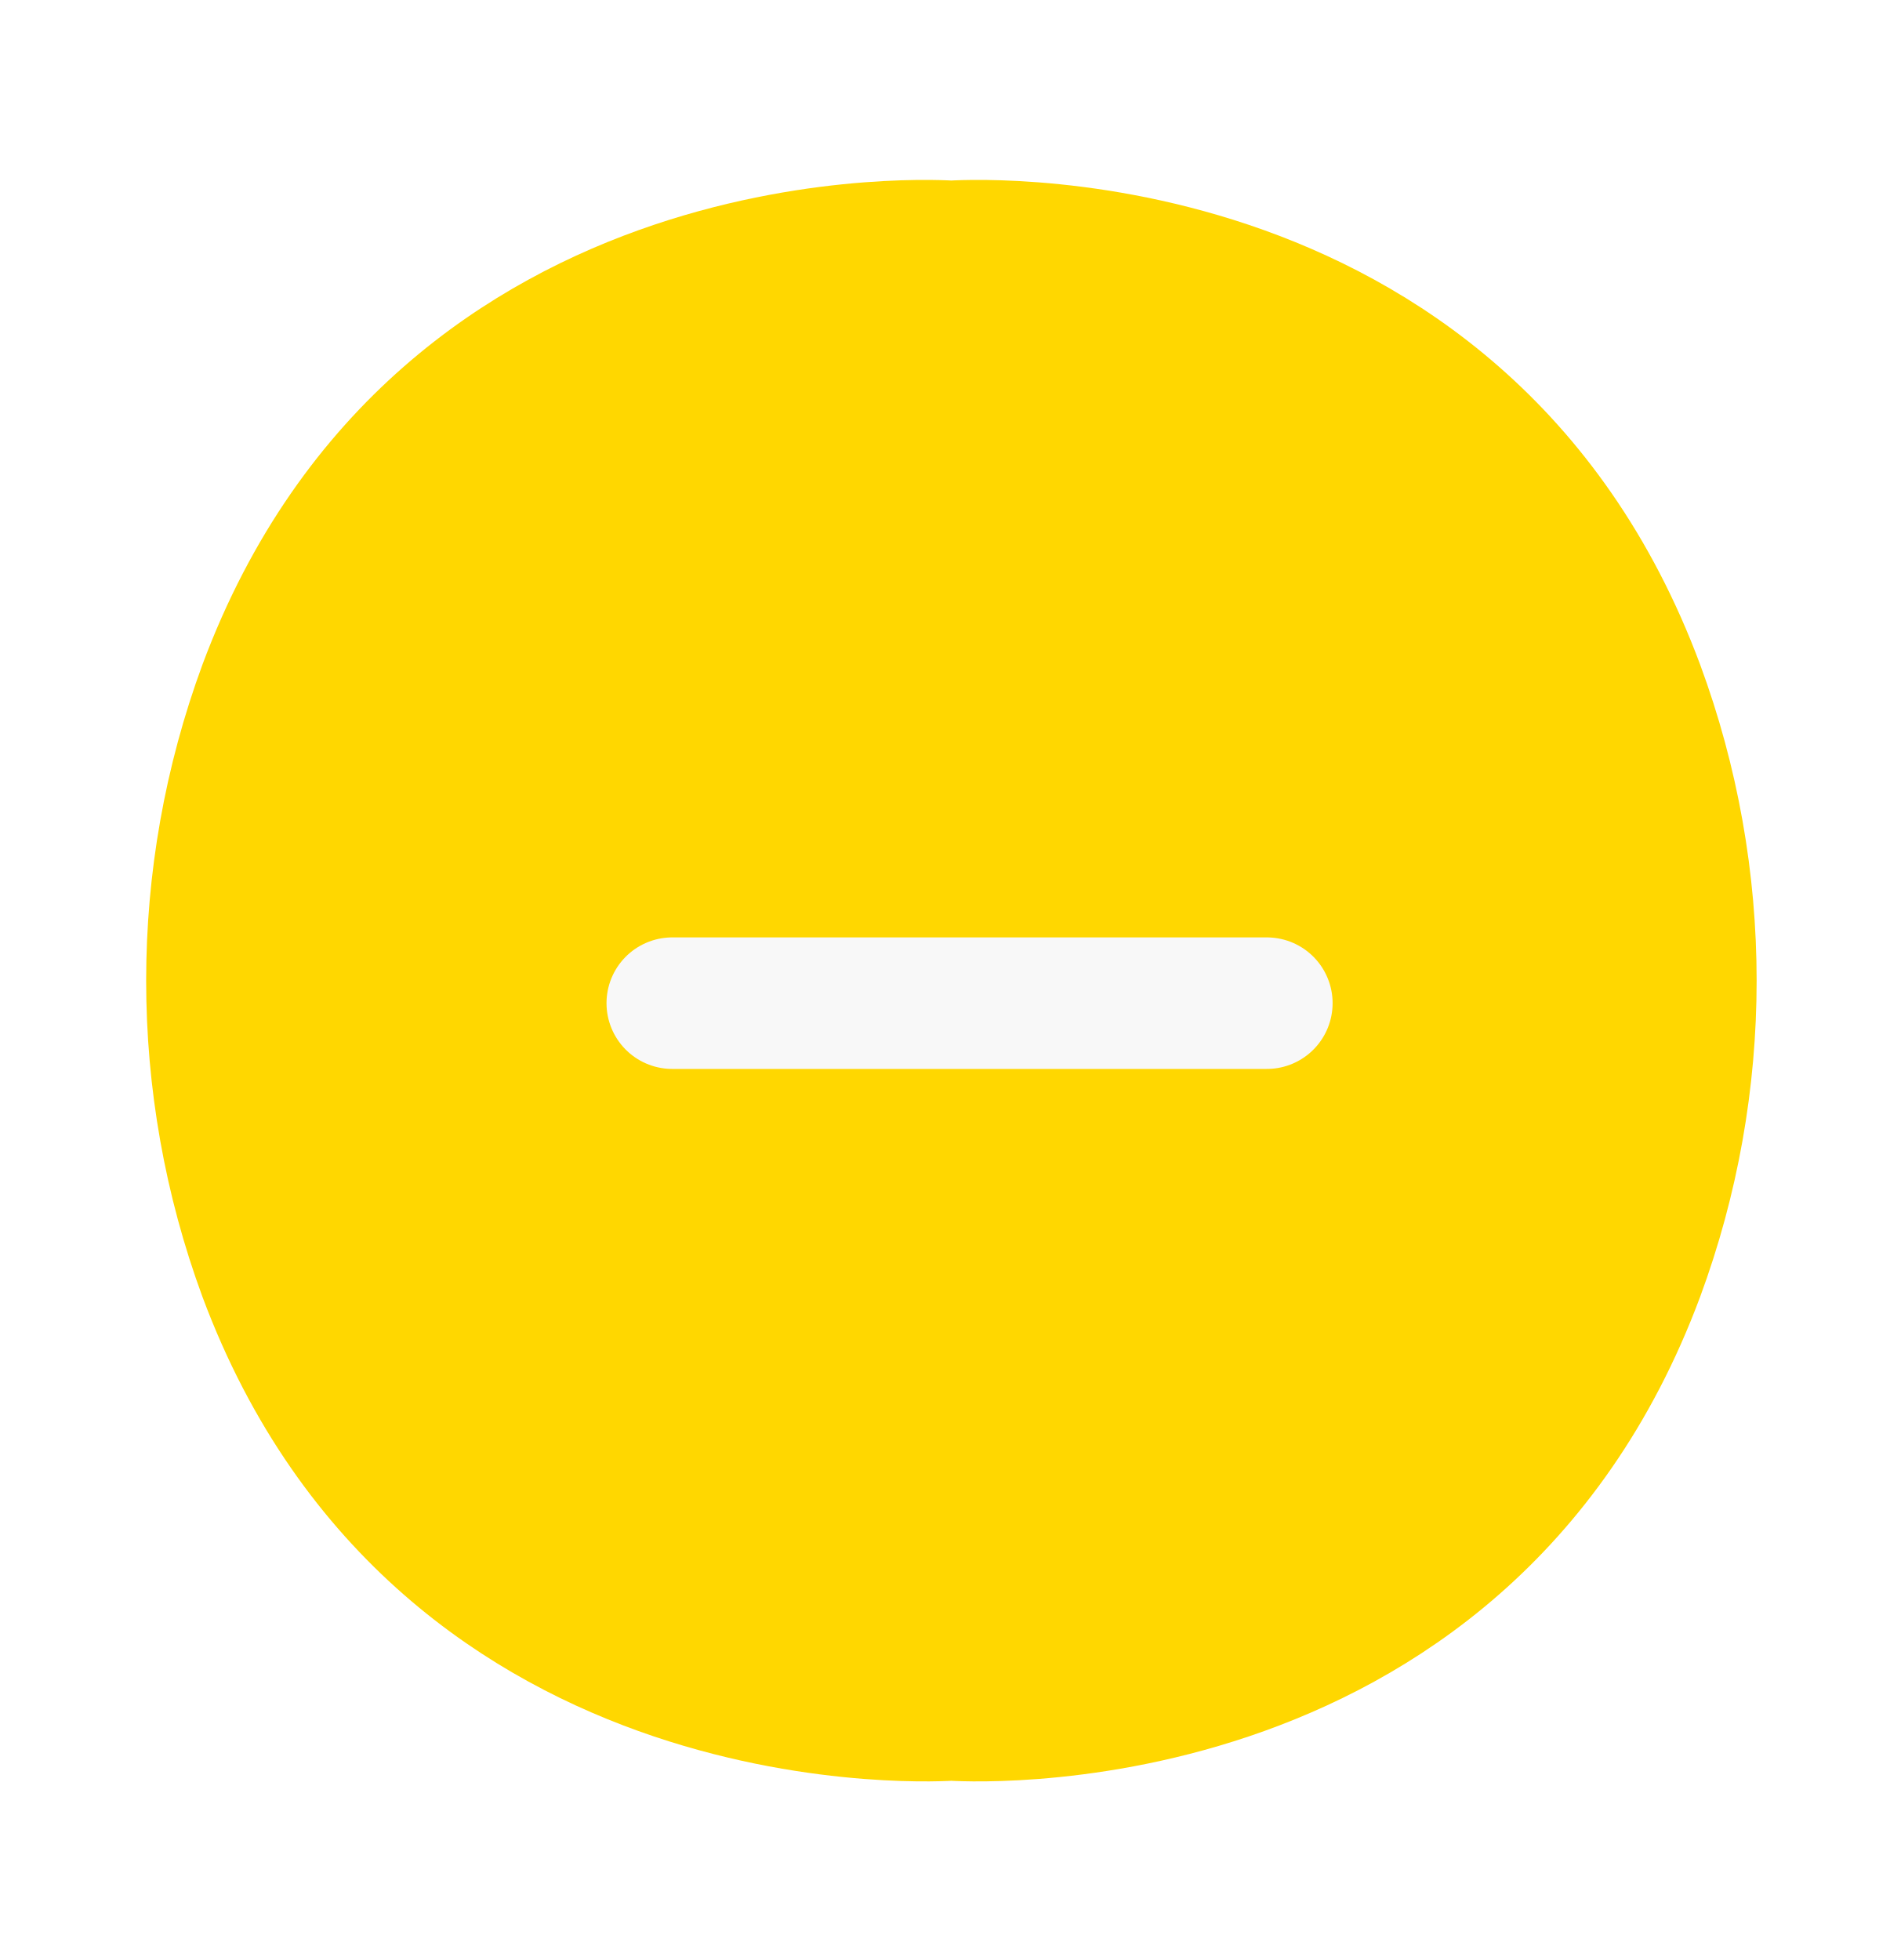
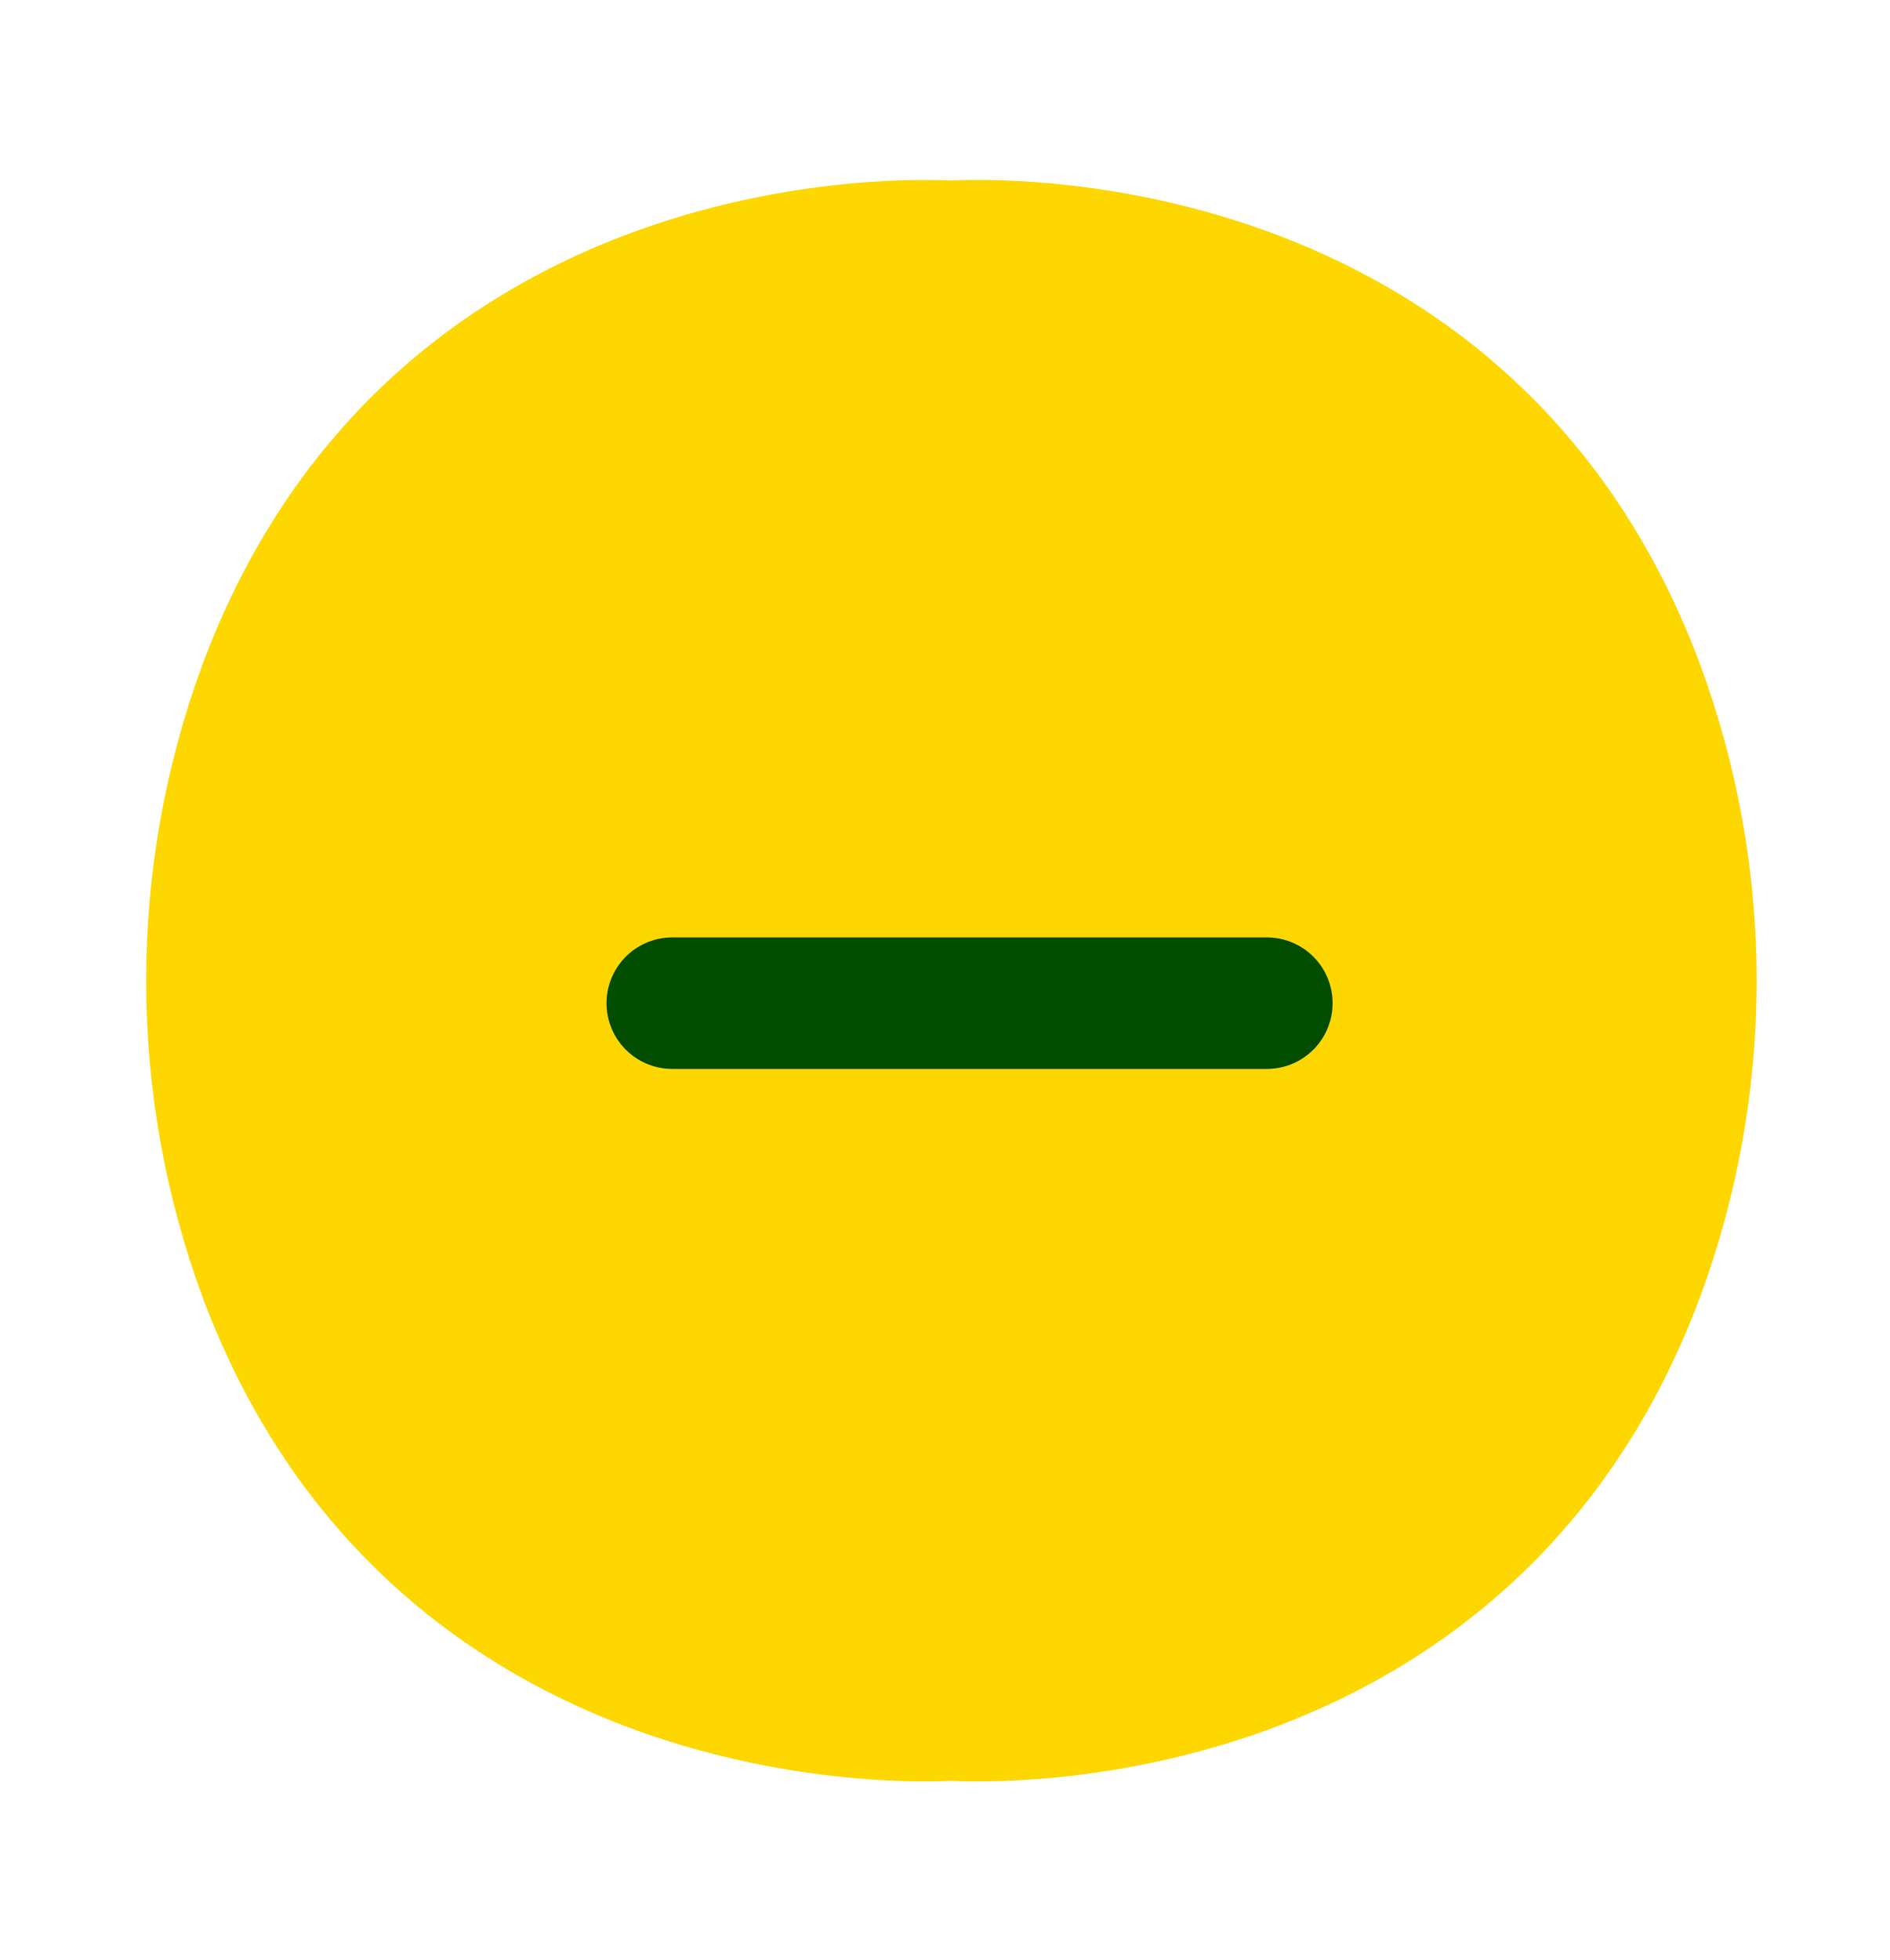
<svg xmlns="http://www.w3.org/2000/svg" width="27" height="28" viewBox="0 0 27 28" fill="none">
  <g id="Less Icon">
    <path id="Vector" d="M3.774 9.819C6.327 2.975 13.592 3.52 13.592 3.52C13.592 3.52 20.859 2.975 23.409 9.819C24.408 12.52 24.408 15.499 23.409 18.201C20.859 25.041 13.592 24.499 13.592 24.499C13.592 24.499 6.327 25.041 3.774 18.201C2.779 15.499 2.779 12.521 3.774 9.819Z" fill="#FFD700" stroke="#FFD700" stroke-width="1.879" stroke-linecap="round" stroke-linejoin="round" />
-     <path id="Vector_2" d="M18.1 14.331H9.605" stroke="#F8F8F8" stroke-width="1.879" stroke-linecap="round" stroke-linejoin="round" />
+     <path id="Vector_2" d="M18.1 14.331H9.605" stroke="#004d00" stroke-width="1.879" stroke-linecap="round" stroke-linejoin="round" />
  </g>
</svg>
